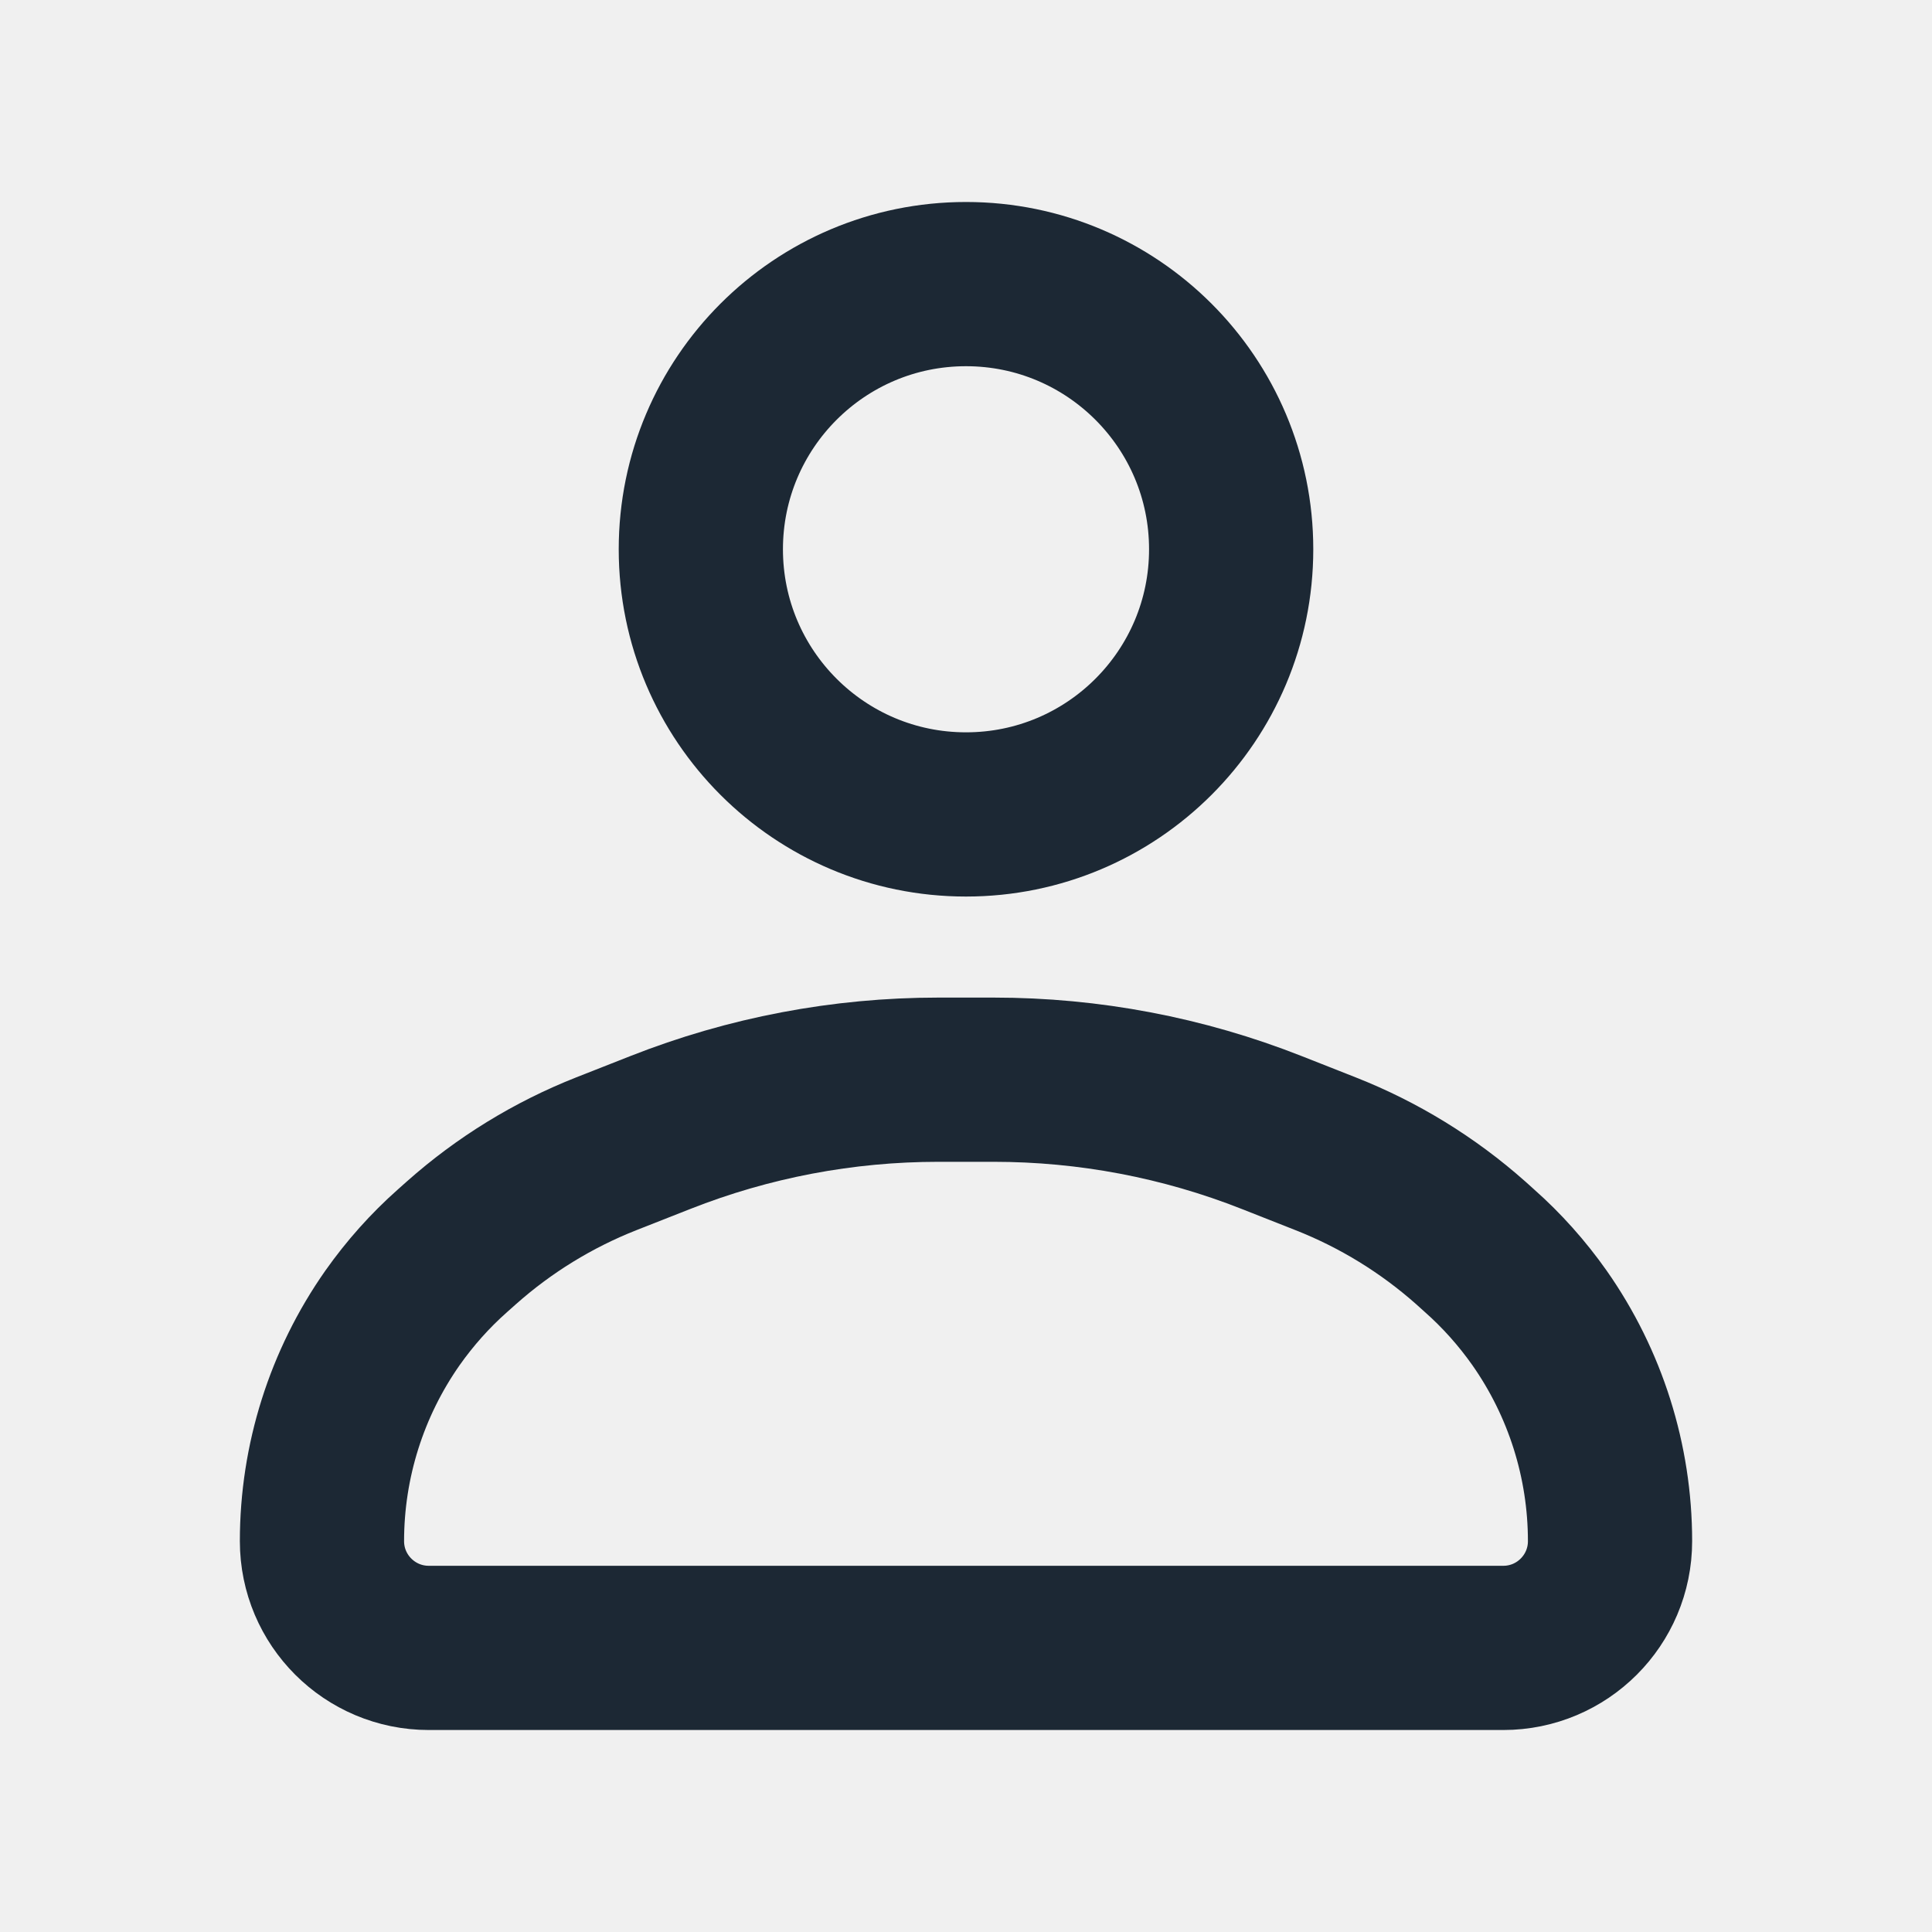
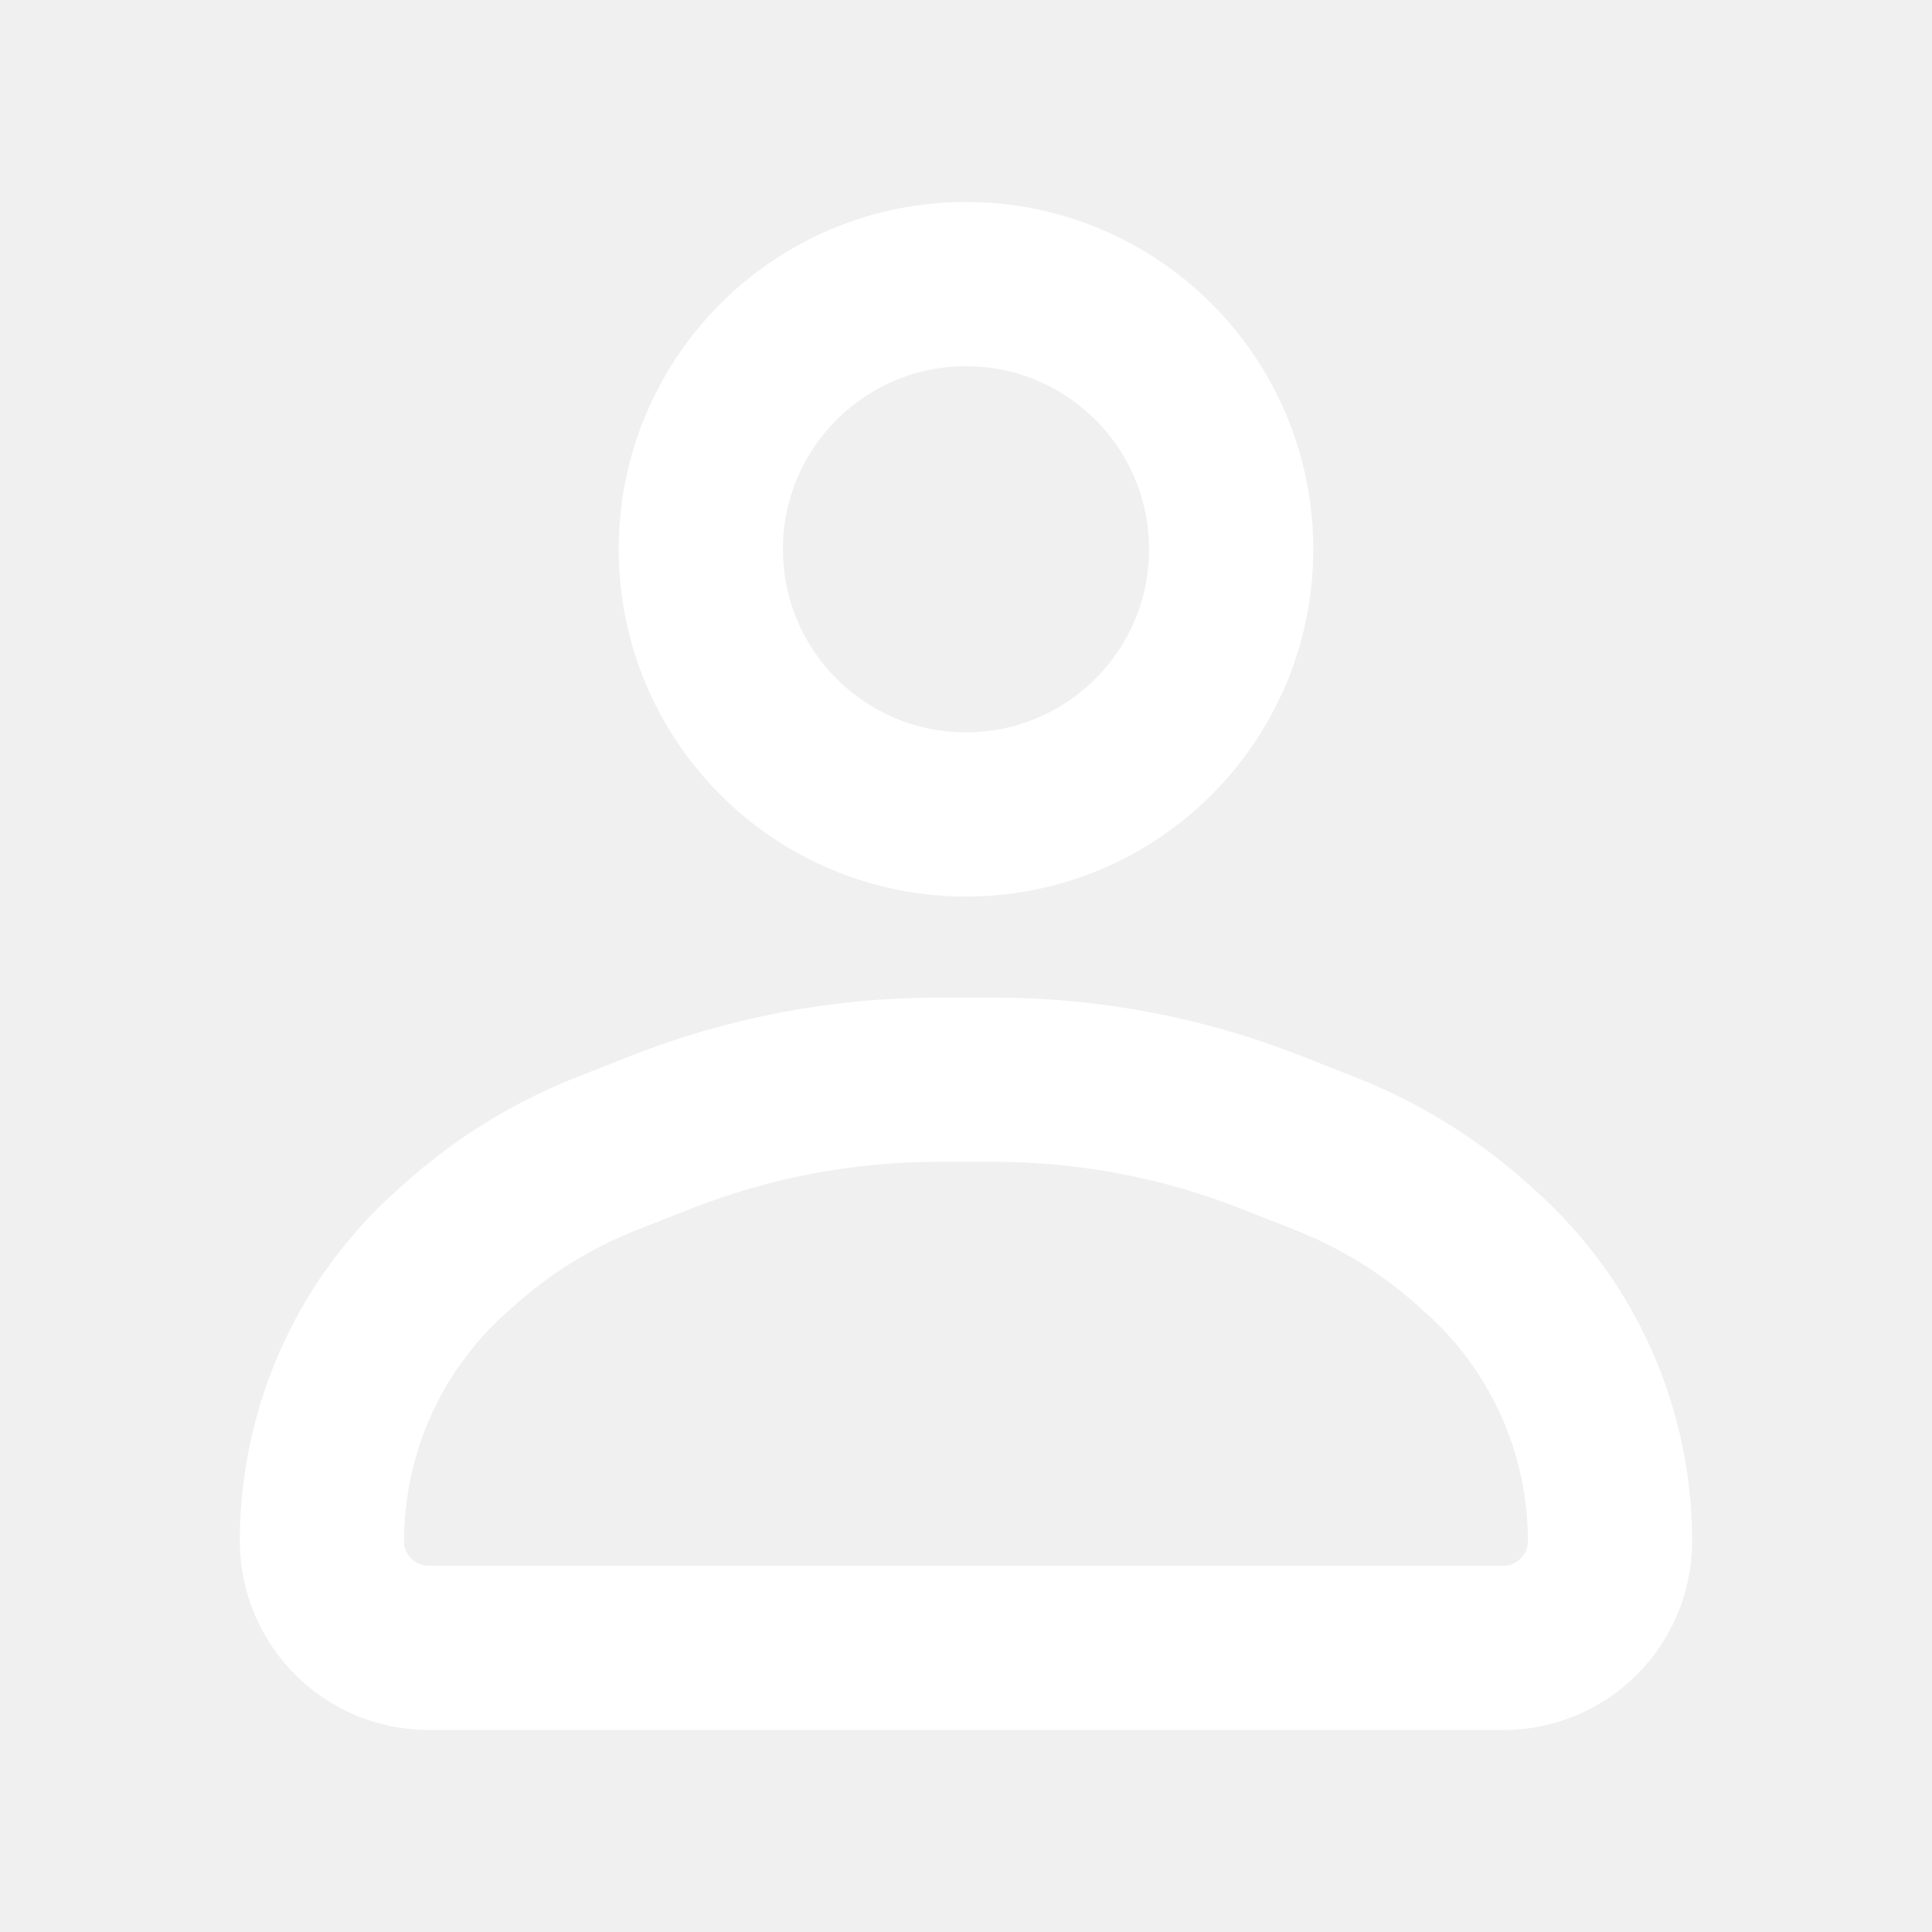
<svg xmlns="http://www.w3.org/2000/svg" preserveAspectRatio="none" overflow="visible" style="display: block;" width="20" height="20" viewBox="0 0 20 20" fill="none">
  <g id="CustomIcon/Profil">
-     <path id="Vector" d="M12.745 5.686C12.745 7.202 11.516 8.431 10 8.431C8.484 8.431 7.255 7.202 7.255 5.686C7.255 4.17 8.484 2.941 10 2.941C11.516 2.941 12.745 4.17 12.745 5.686ZM6.835 11.724C7.752 11.362 8.728 11.177 9.713 11.177H10.287C11.272 11.177 12.248 11.362 13.165 11.724L13.723 11.944C14.274 12.161 14.782 12.473 15.225 12.866L15.315 12.947C15.549 13.154 15.757 13.388 15.937 13.643C16.412 14.32 16.667 15.127 16.667 15.954C16.667 16.564 16.172 17.059 15.562 17.059H4.439C3.828 17.059 3.333 16.564 3.333 15.954C3.333 15.127 3.588 14.32 4.063 13.643C4.243 13.388 4.451 13.154 4.685 12.947L4.776 12.866C5.218 12.473 5.726 12.161 6.276 11.944L6.835 11.724Z" stroke-width="1.7" stroke="#1C2834" />
+     <path id="Vector" d="M12.745 5.686C12.745 7.202 11.516 8.431 10 8.431C8.484 8.431 7.255 7.202 7.255 5.686C7.255 4.17 8.484 2.941 10 2.941C11.516 2.941 12.745 4.17 12.745 5.686ZM6.835 11.724C7.752 11.362 8.728 11.177 9.713 11.177H10.287C11.272 11.177 12.248 11.362 13.165 11.724L13.723 11.944C14.274 12.161 14.782 12.473 15.225 12.866L15.315 12.947C15.549 13.154 15.757 13.388 15.937 13.643C16.412 14.32 16.667 15.127 16.667 15.954C16.667 16.564 16.172 17.059 15.562 17.059H4.439C3.828 17.059 3.333 16.564 3.333 15.954C3.333 15.127 3.588 14.32 4.063 13.643C4.243 13.388 4.451 13.154 4.685 12.947L4.776 12.866C5.218 12.473 5.726 12.161 6.276 11.944L6.835 11.724Z" stroke-width="1.7" stroke="white" />
  </g>
</svg>
